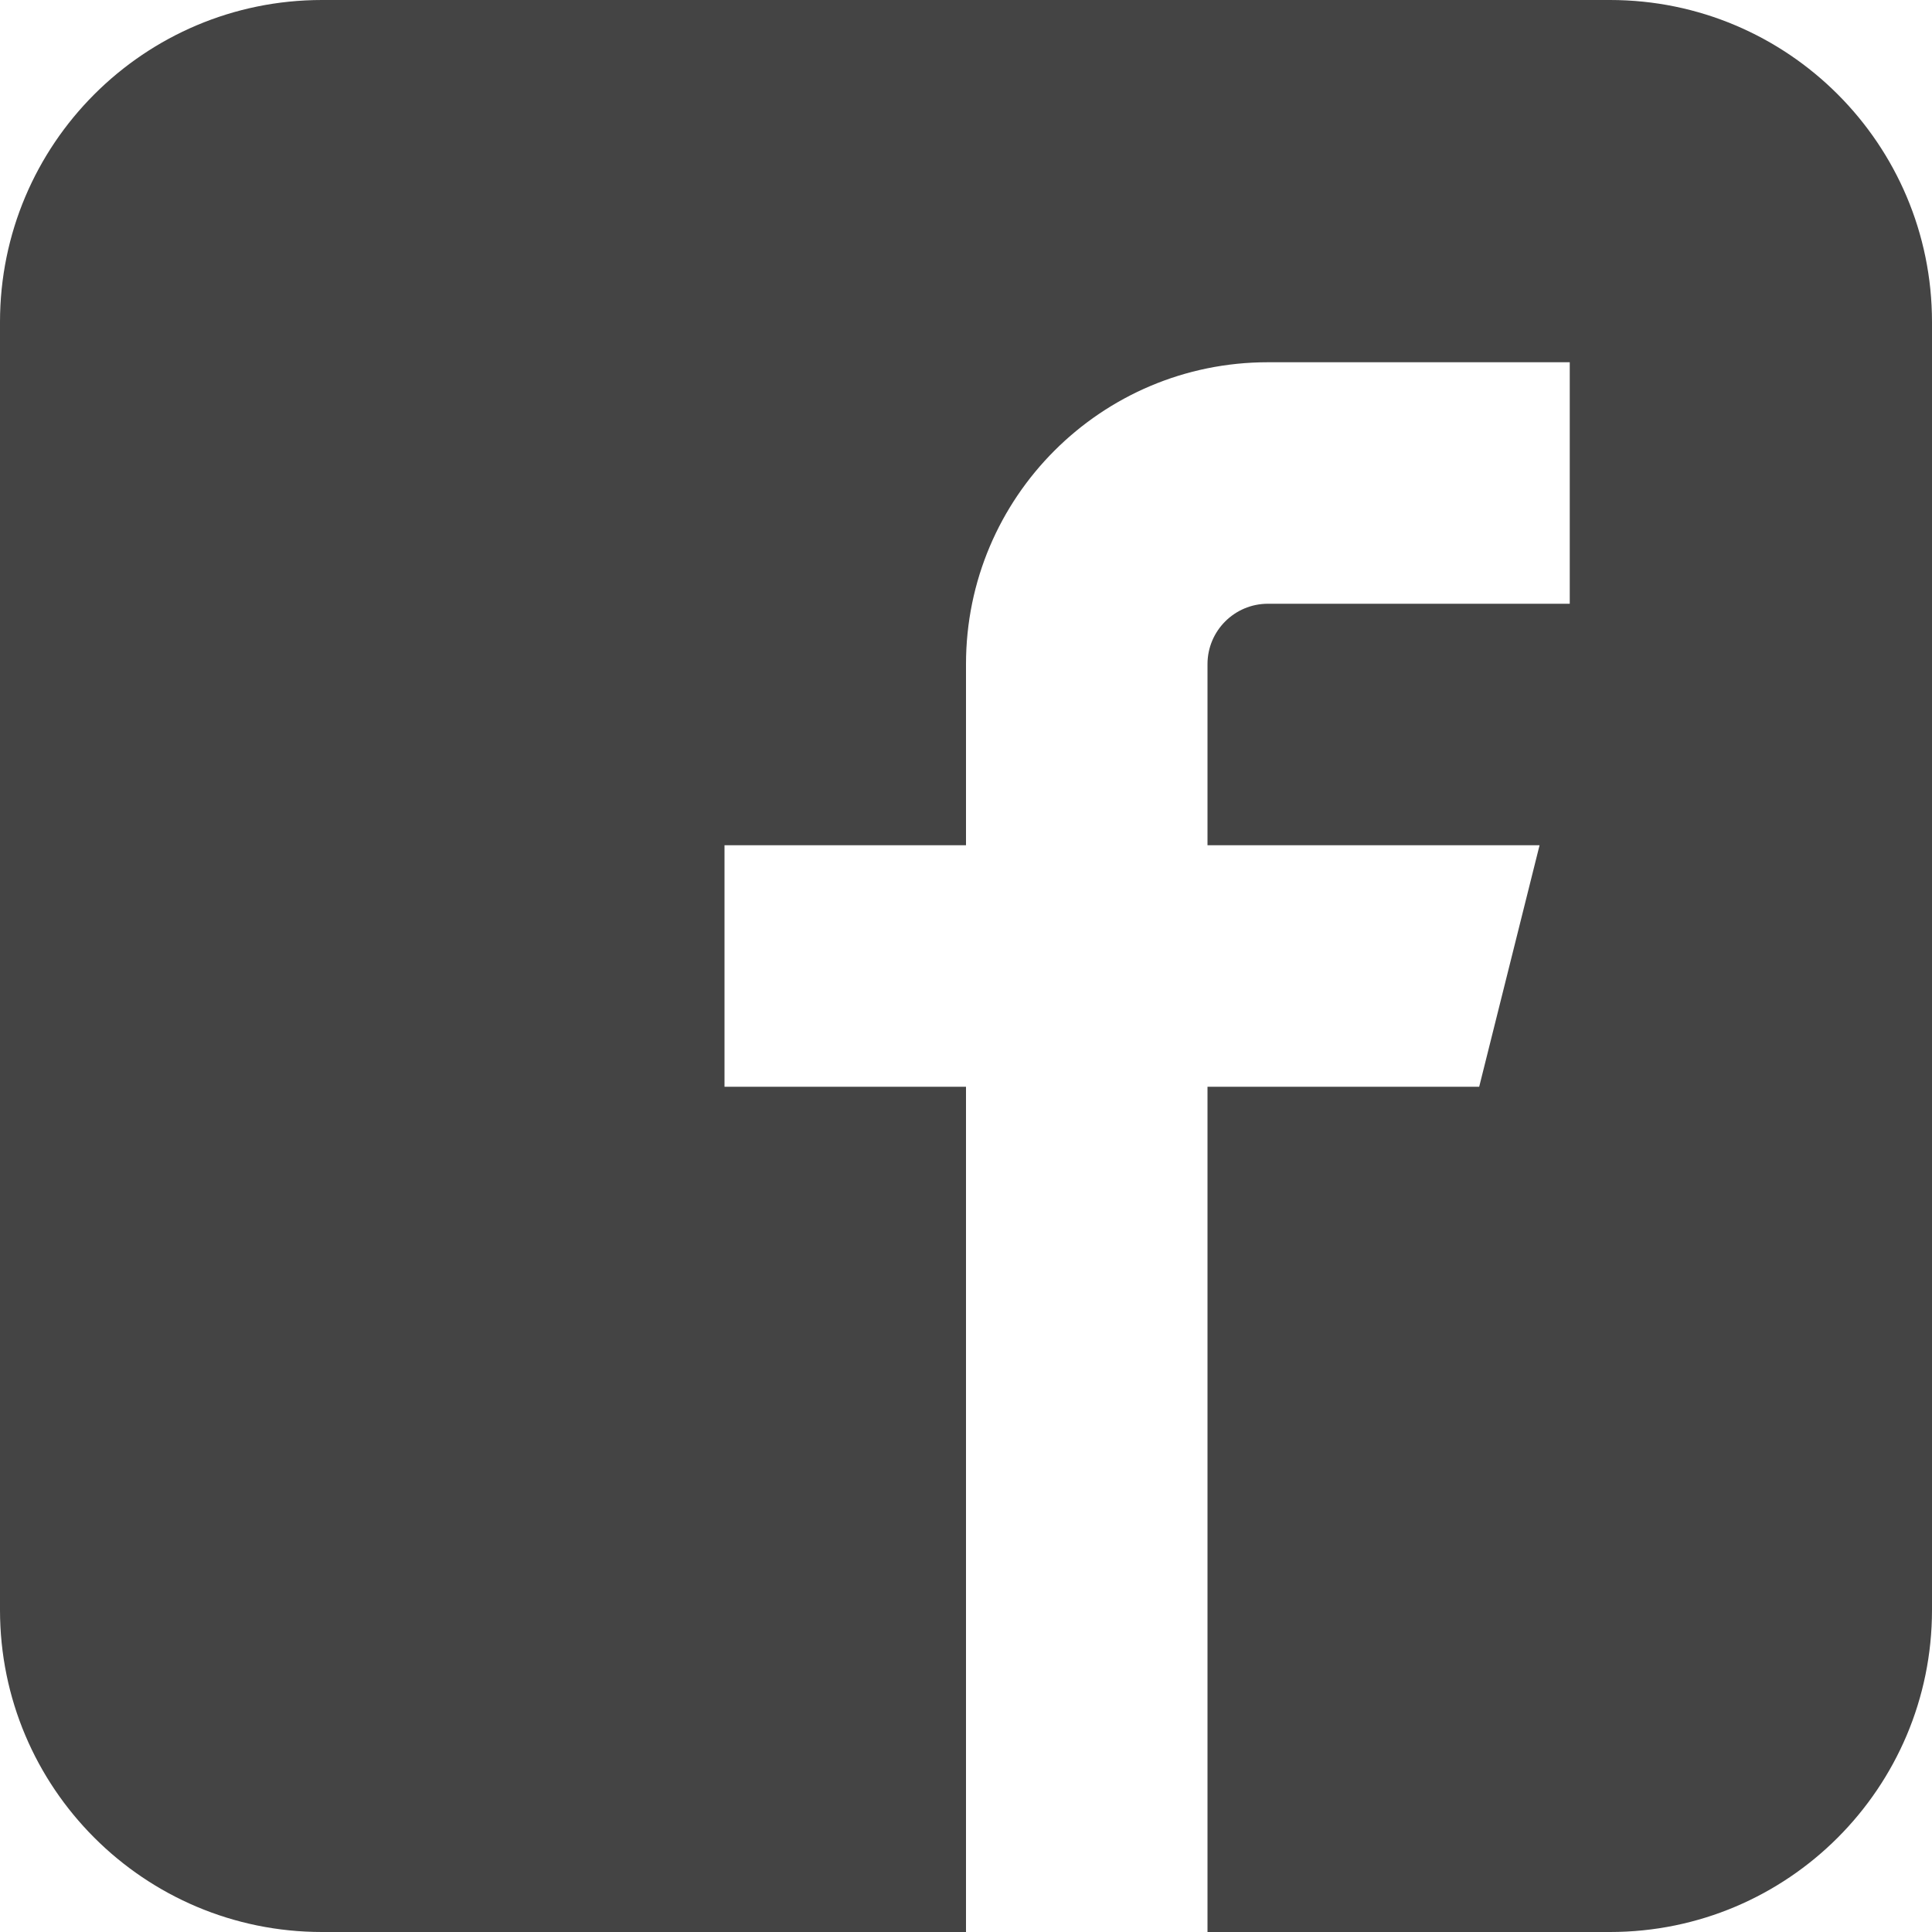
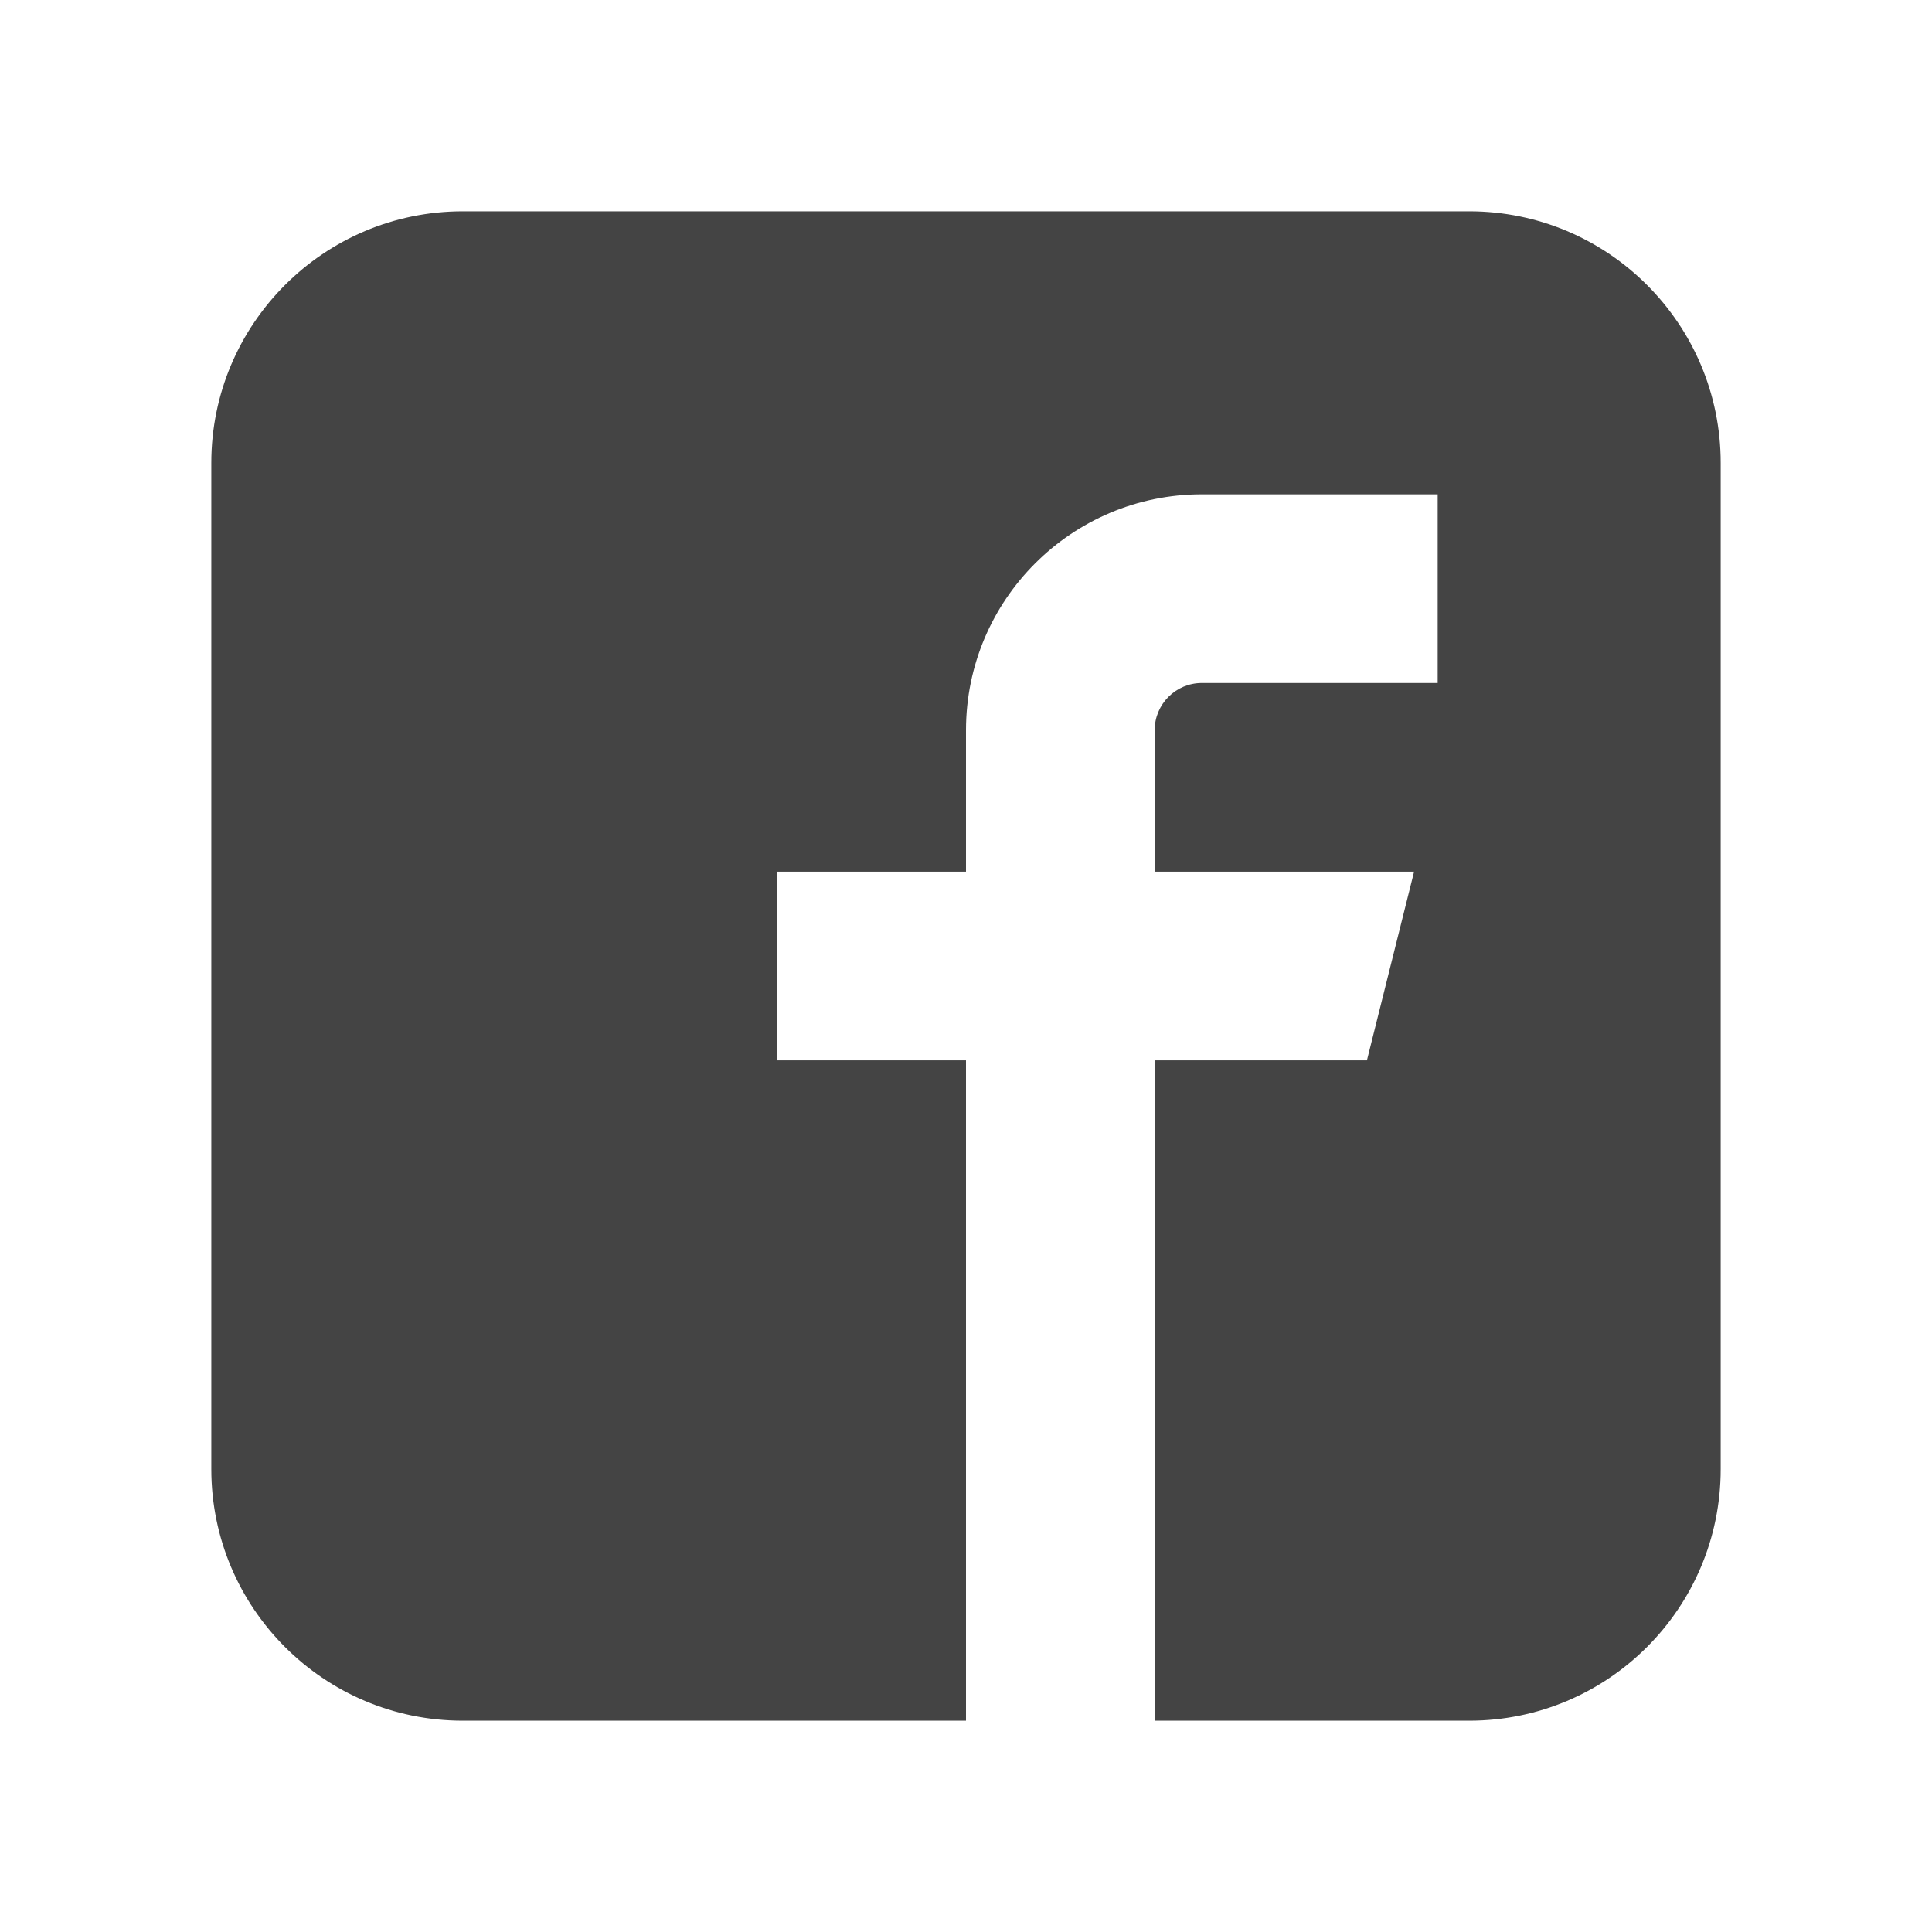
- <svg xmlns="http://www.w3.org/2000/svg" version="1.1" width="32" height="32" viewBox="0 0 32 32">
-   <path d="M26.667 0h-21.334c-2.945 0-5.333 2.388-5.333 5.334v21.332c0 2.946 2.387 5.334 5.333 5.334h10.667v-14h-4v-4h4v-3c0-2.761 2.239-5 5-5h5v4h-5c-0.552 0-1 0.448-1 1v3h5.5l-1 4h-4.5v14h6.667c2.945 0 5.333-2.388 5.333-5.334v-21.332c0-2.946-2.387-5.334-5.333-5.334z" fill="#444444" />
+ <svg xmlns="http://www.w3.org/2000/svg" width="512px" height="512px" viewBox="0 0 512 512" version="1.1">
+   <defs />
+   <g id="Page-1" stroke="none" stroke-width="1" fill="none" fill-rule="evenodd">
+     <g id="uE001-facebook" fill="#444444">
+       <path d="M389.337,56 L122.662,56 C85.85,56 56,85.85 56,122.675 L56,389.325 C56,426.15 85.838,456 122.662,456 L256,456 L256,281 L206,281 L206,231 L256,231 L256,193.5 C256,158.988 283.988,131 318.5,131 L381,131 L381,181 L318.5,181 C311.6,181 306,186.6 306,193.5 L306,231 L374.75,231 L362.25,281 L306,281 L306,456 L389.337,456 C426.15,456 456,426.15 456,389.325 L456,122.675 C456,85.85 426.163,56 389.337,56 L389.337,56 Z" id="Shape" />
+     </g>
+   </g>
</svg>
